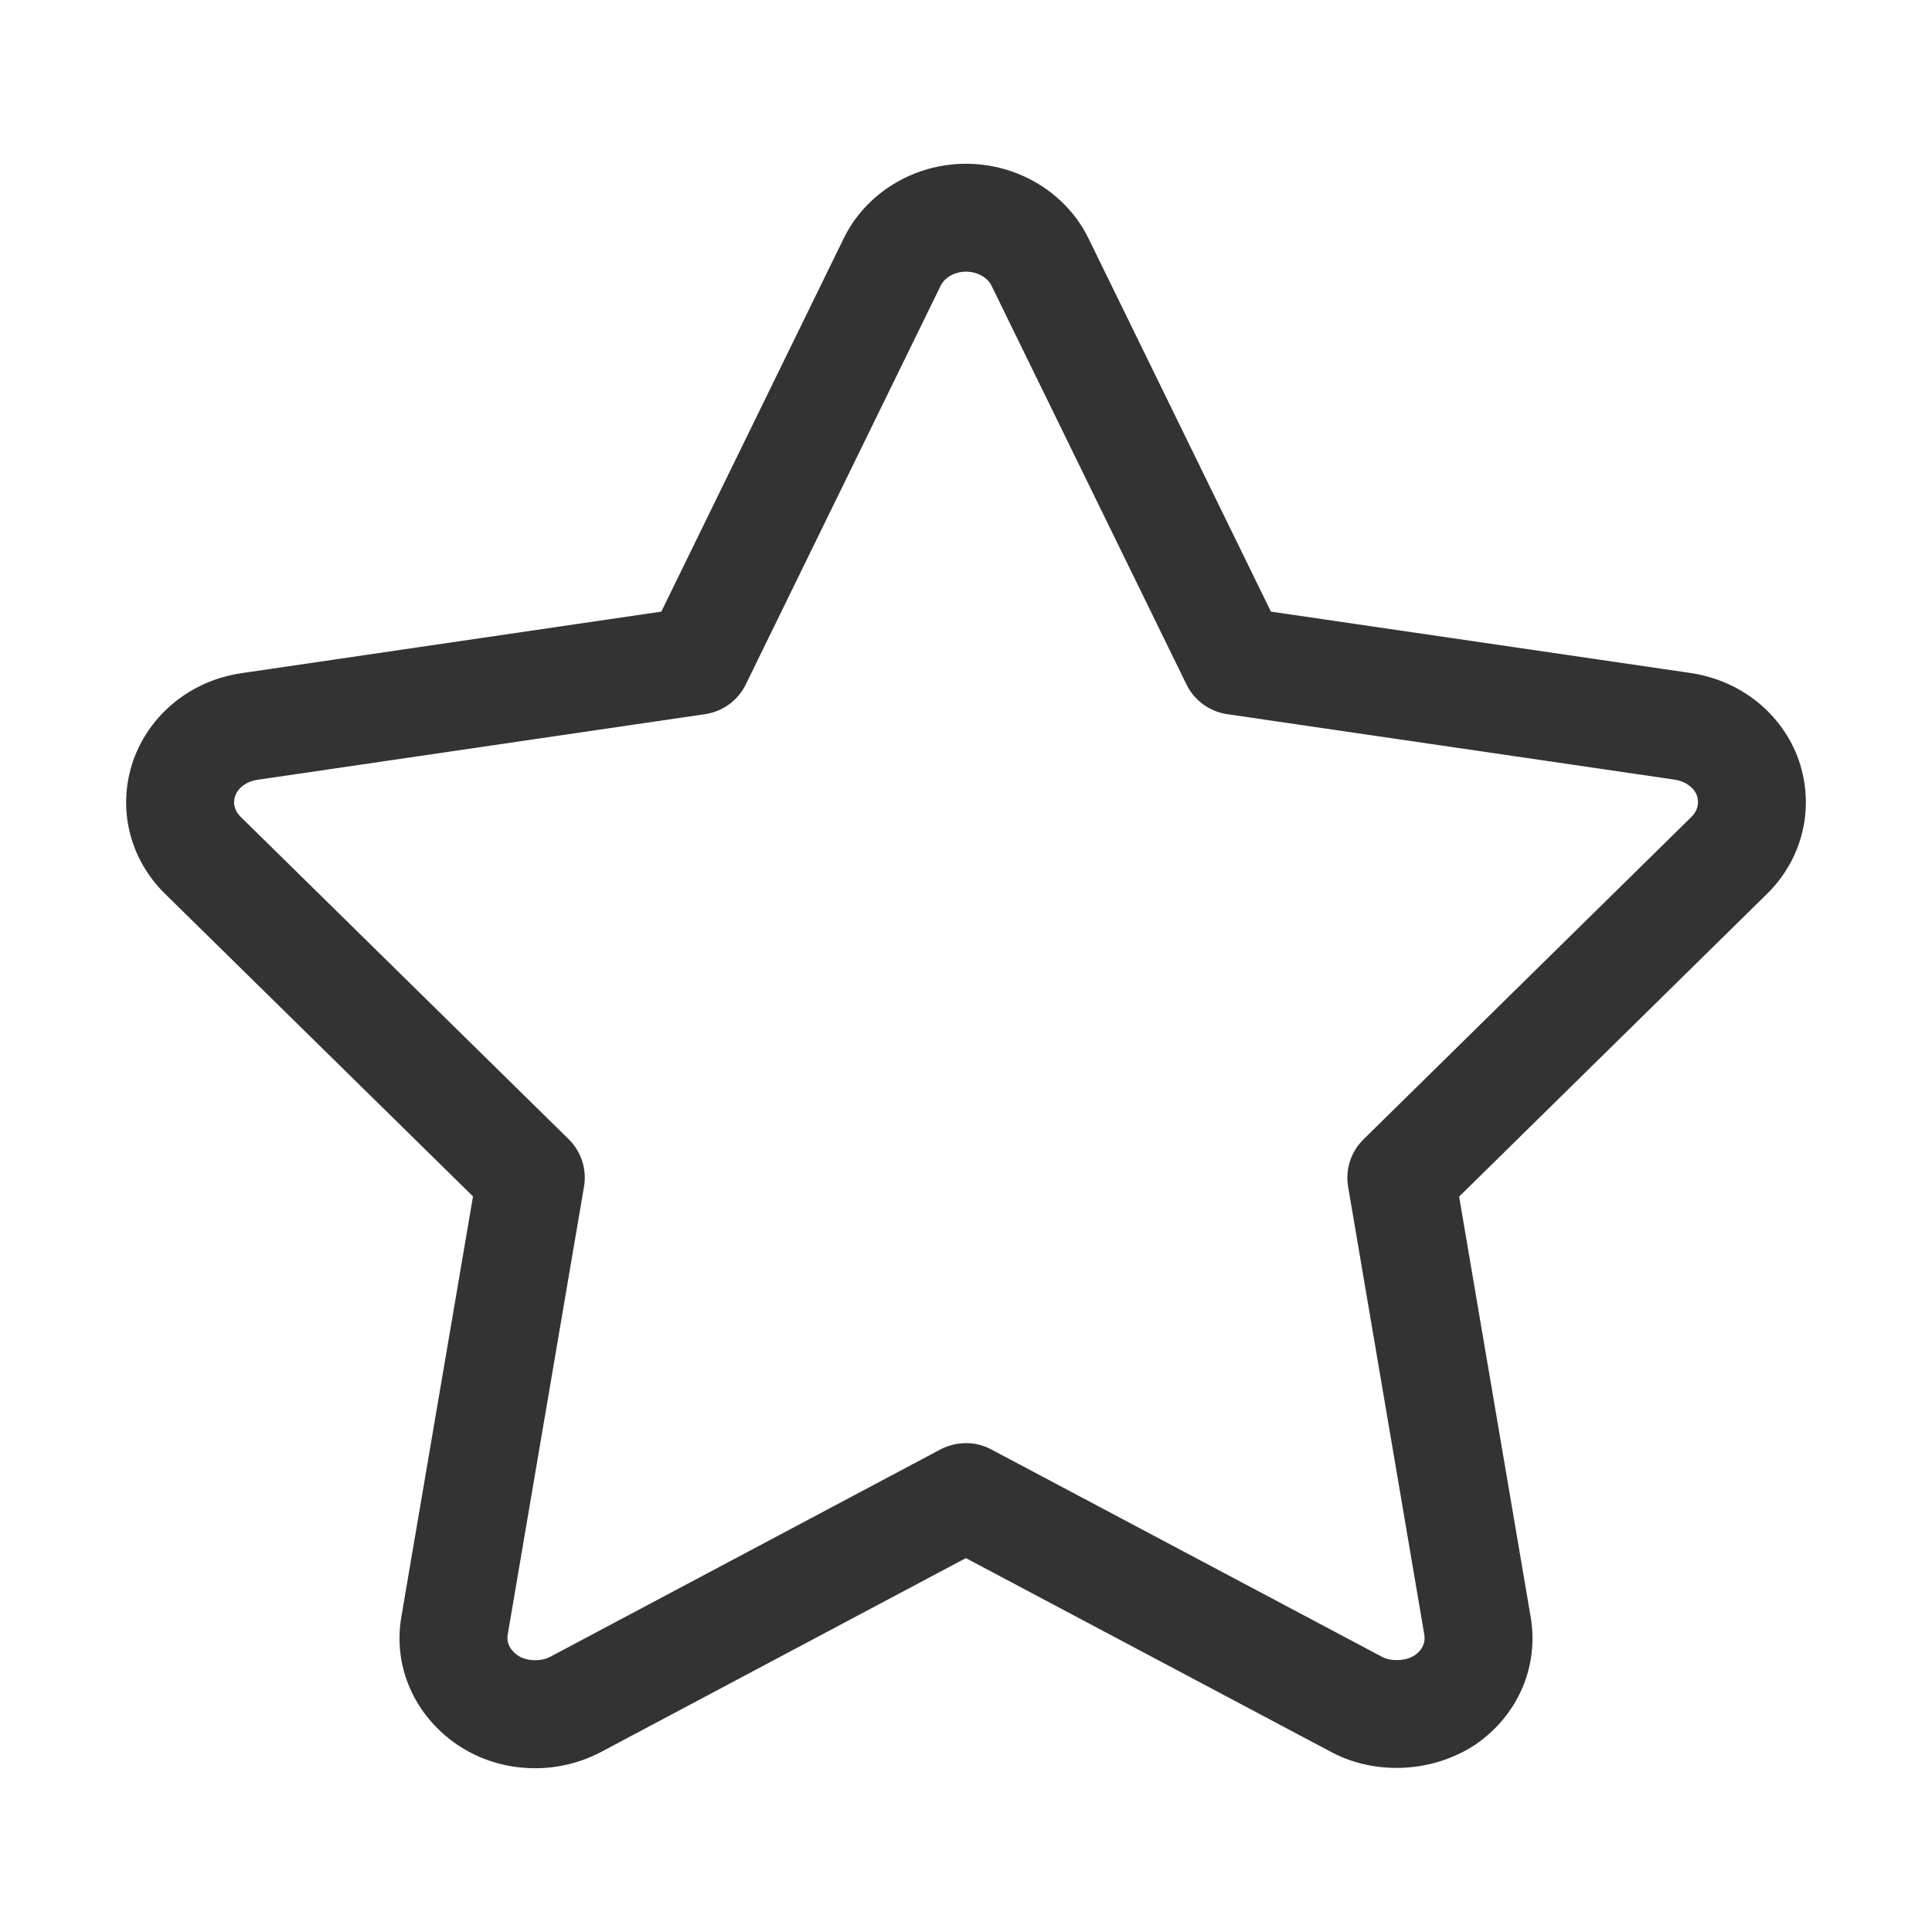
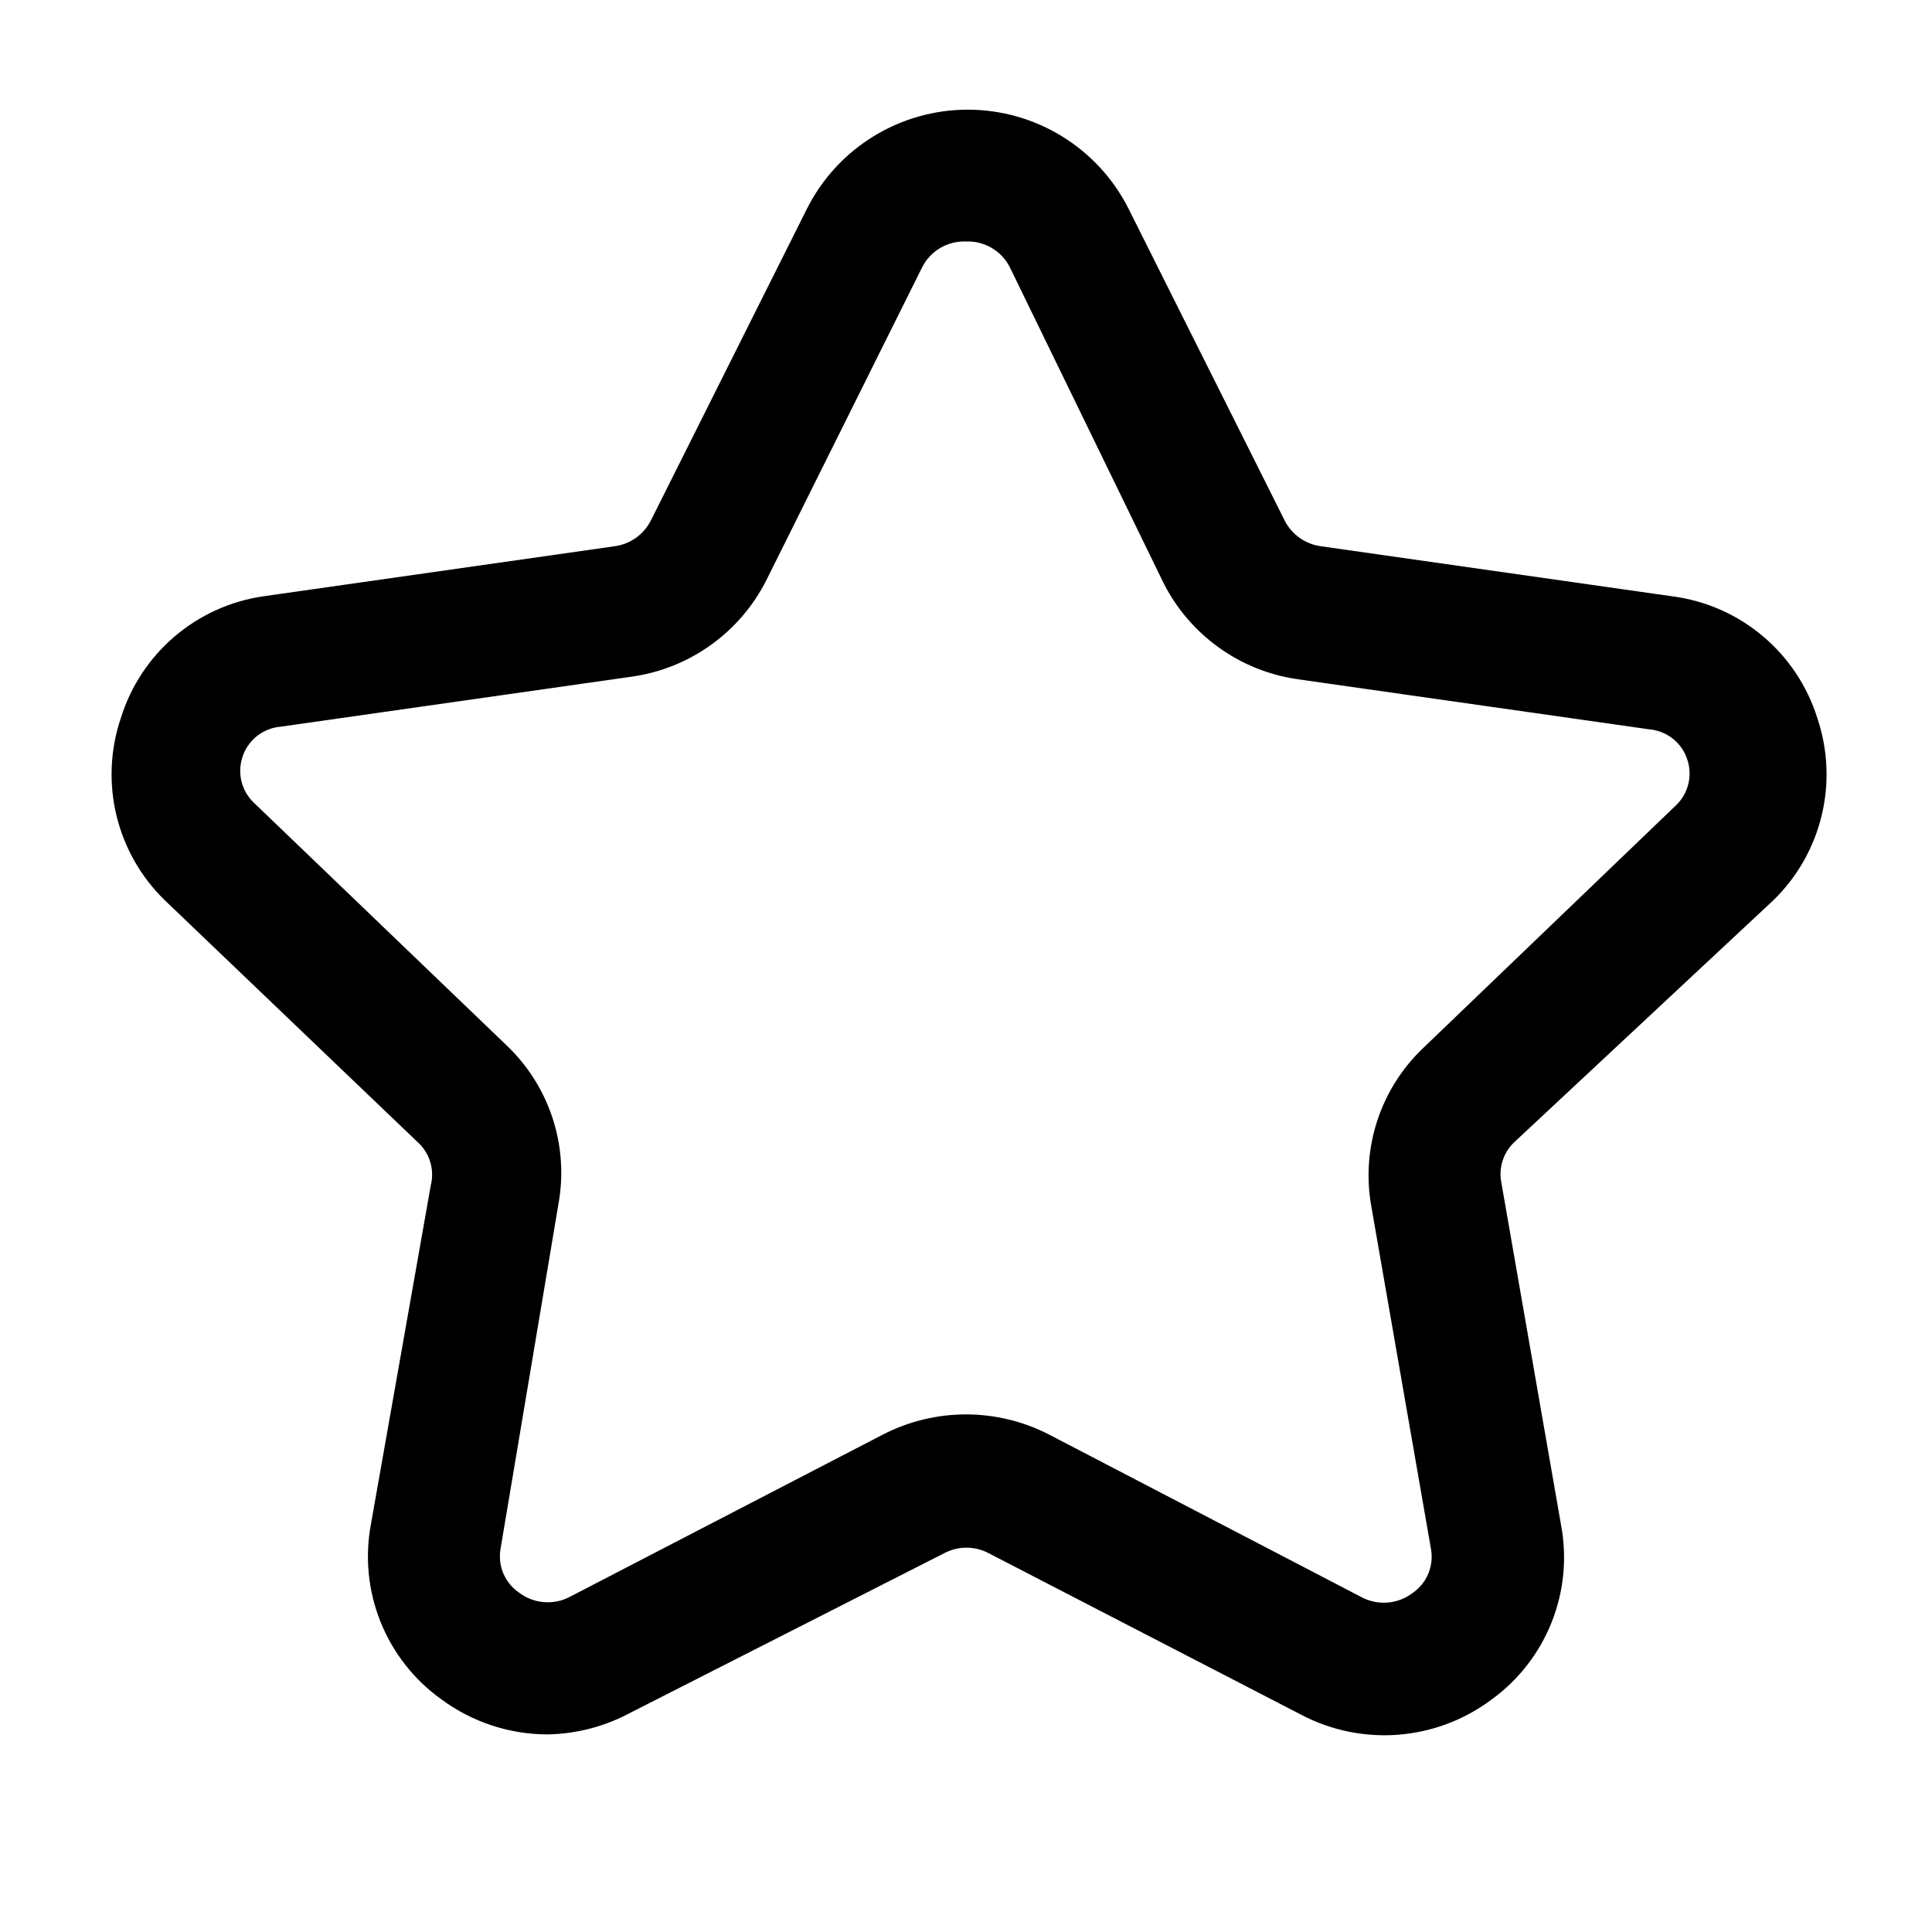
- <svg xmlns="http://www.w3.org/2000/svg" class="icon" width="200px" height="200.00px" viewBox="0 0 1024 1024" version="1.1">
-   <path fill="#333333" d="M953.395 402.916c-8.677-24.556-30.668-42.291-57.407-46.221l-222.372-32.524L576.974 126.466c-11.677-24.065-37.161-39.673-64.992-39.673-27.721 0-53.152 15.606-64.828 39.617l-96.643 197.759-222.59 32.633c-26.629 3.928-48.566 21.609-57.298 46.275-8.622 24.939-2.183 51.95 16.807 70.613l163.272 160.434-37.926 222.535c-4.639 26.356 6.658 52.44 29.632 68.102 12.06 8.13 26.303 12.441 41.2 12.441 12.06 0 23.956-2.892 34.651-8.459l193.667-102.918 194.431 103.192c23.356 12.06 53.26 10.423 75.578-4.311 22.647-15.498 33.888-41.582 29.304-67.94l-37.872-222.533 163.381-160.654C955.577 454.92 961.963 427.963 953.395 402.916zM896.588 432.874 722.676 603.895c-6.713 6.603-9.713 15.989-8.131 25.211l40.382 237.377c0.709 4.203-1.2 8.186-5.02 10.805-4.638 3.166-12.659 3.33-17.08 1.038L525.353 768.203c-8.404-4.475-18.444-4.365-26.848 0L291.576 878.16c-5.13 2.621-12.605 2.346-17.08-0.709-1.964-1.309-6.439-5.075-5.402-11.076l40.436-237.377c1.582-9.224-1.419-18.61-8.131-25.213L127.486 432.874c-3.111-3.056-4.202-7.149-2.893-10.859 1.582-4.529 6.057-7.803 11.678-8.677l237.432-34.815c9.332-1.364 17.407-7.258 21.555-15.716L498.558 151.46c2.183-4.475 7.585-7.476 13.424-7.476 5.948 0 11.406 3.001 13.587 7.531l103.3 211.292c4.147 8.459 12.223 14.352 21.555 15.716l237.214 34.706c5.675 0.873 10.259 4.202 11.787 8.513C900.736 425.726 899.698 429.818 896.588 432.874z" />
+ <svg xmlns="http://www.w3.org/2000/svg" t="1629769610501" class="icon" viewBox="0 0 1024 1024" version="1.1" p-id="2077" width="200" height="200">
+   <defs>
+     <style type="text/css" />
+   </defs>
+   <path d="M290.211 919.273a94.953 94.953 0 0 1-56.32-18.618 93.091 93.091 0 0 1-37.236-93.091L228.305 628.364a23.273 23.273 0 0 0-7.215-23.273l-133.818-128a93.091 93.091 0 0 1-23.273-96.349A93.091 93.091 0 0 1 139.636 316.044l186.182-26.531a25.367 25.367 0 0 0 19.084-13.498l82.851-165.469a95.418 95.418 0 0 1 170.356 0l82.851 165.469a25.367 25.367 0 0 0 19.084 13.498l186.182 26.531a93.091 93.091 0 0 1 77.033 64.698 93.091 93.091 0 0 1-23.273 96.349L802.909 605.091a23.273 23.273 0 0 0-7.215 21.411l31.651 181.527a93.091 93.091 0 0 1-37.236 93.091 94.72 94.72 0 0 1-100.538 7.68l-165.702-85.644a25.135 25.135 0 0 0-23.273 0L334.429 907.636a96.349 96.349 0 0 1-44.218 11.636zM512 128a24.902 24.902 0 0 0-23.273 13.731l-82.385 165.469a94.72 94.72 0 0 1-71.447 51.433l-186.182 26.531a23.273 23.273 0 0 0-20.48 16.989 23.273 23.273 0 0 0 6.284 23.273l134.051 128.698a93.091 93.091 0 0 1 27.462 83.782l-30.72 182.924a23.273 23.273 0 0 0 9.775 23.273 25.135 25.135 0 0 0 27.229 2.095l165.702-85.876a96.116 96.116 0 0 1 87.971 0l165.469 86.109a25.135 25.135 0 0 0 27.229-2.095 23.273 23.273 0 0 0 9.775-23.273l-31.651-181.76a93.091 93.091 0 0 1 27.462-83.782l134.051-128.698a23.273 23.273 0 0 0 6.284-23.273 23.273 23.273 0 0 0-20.48-16.989l-186.182-26.531a94.72 94.72 0 0 1-71.447-51.433L535.273 141.731a24.902 24.902 0 0 0-23.273-13.731z" p-id="2078" />
</svg>
